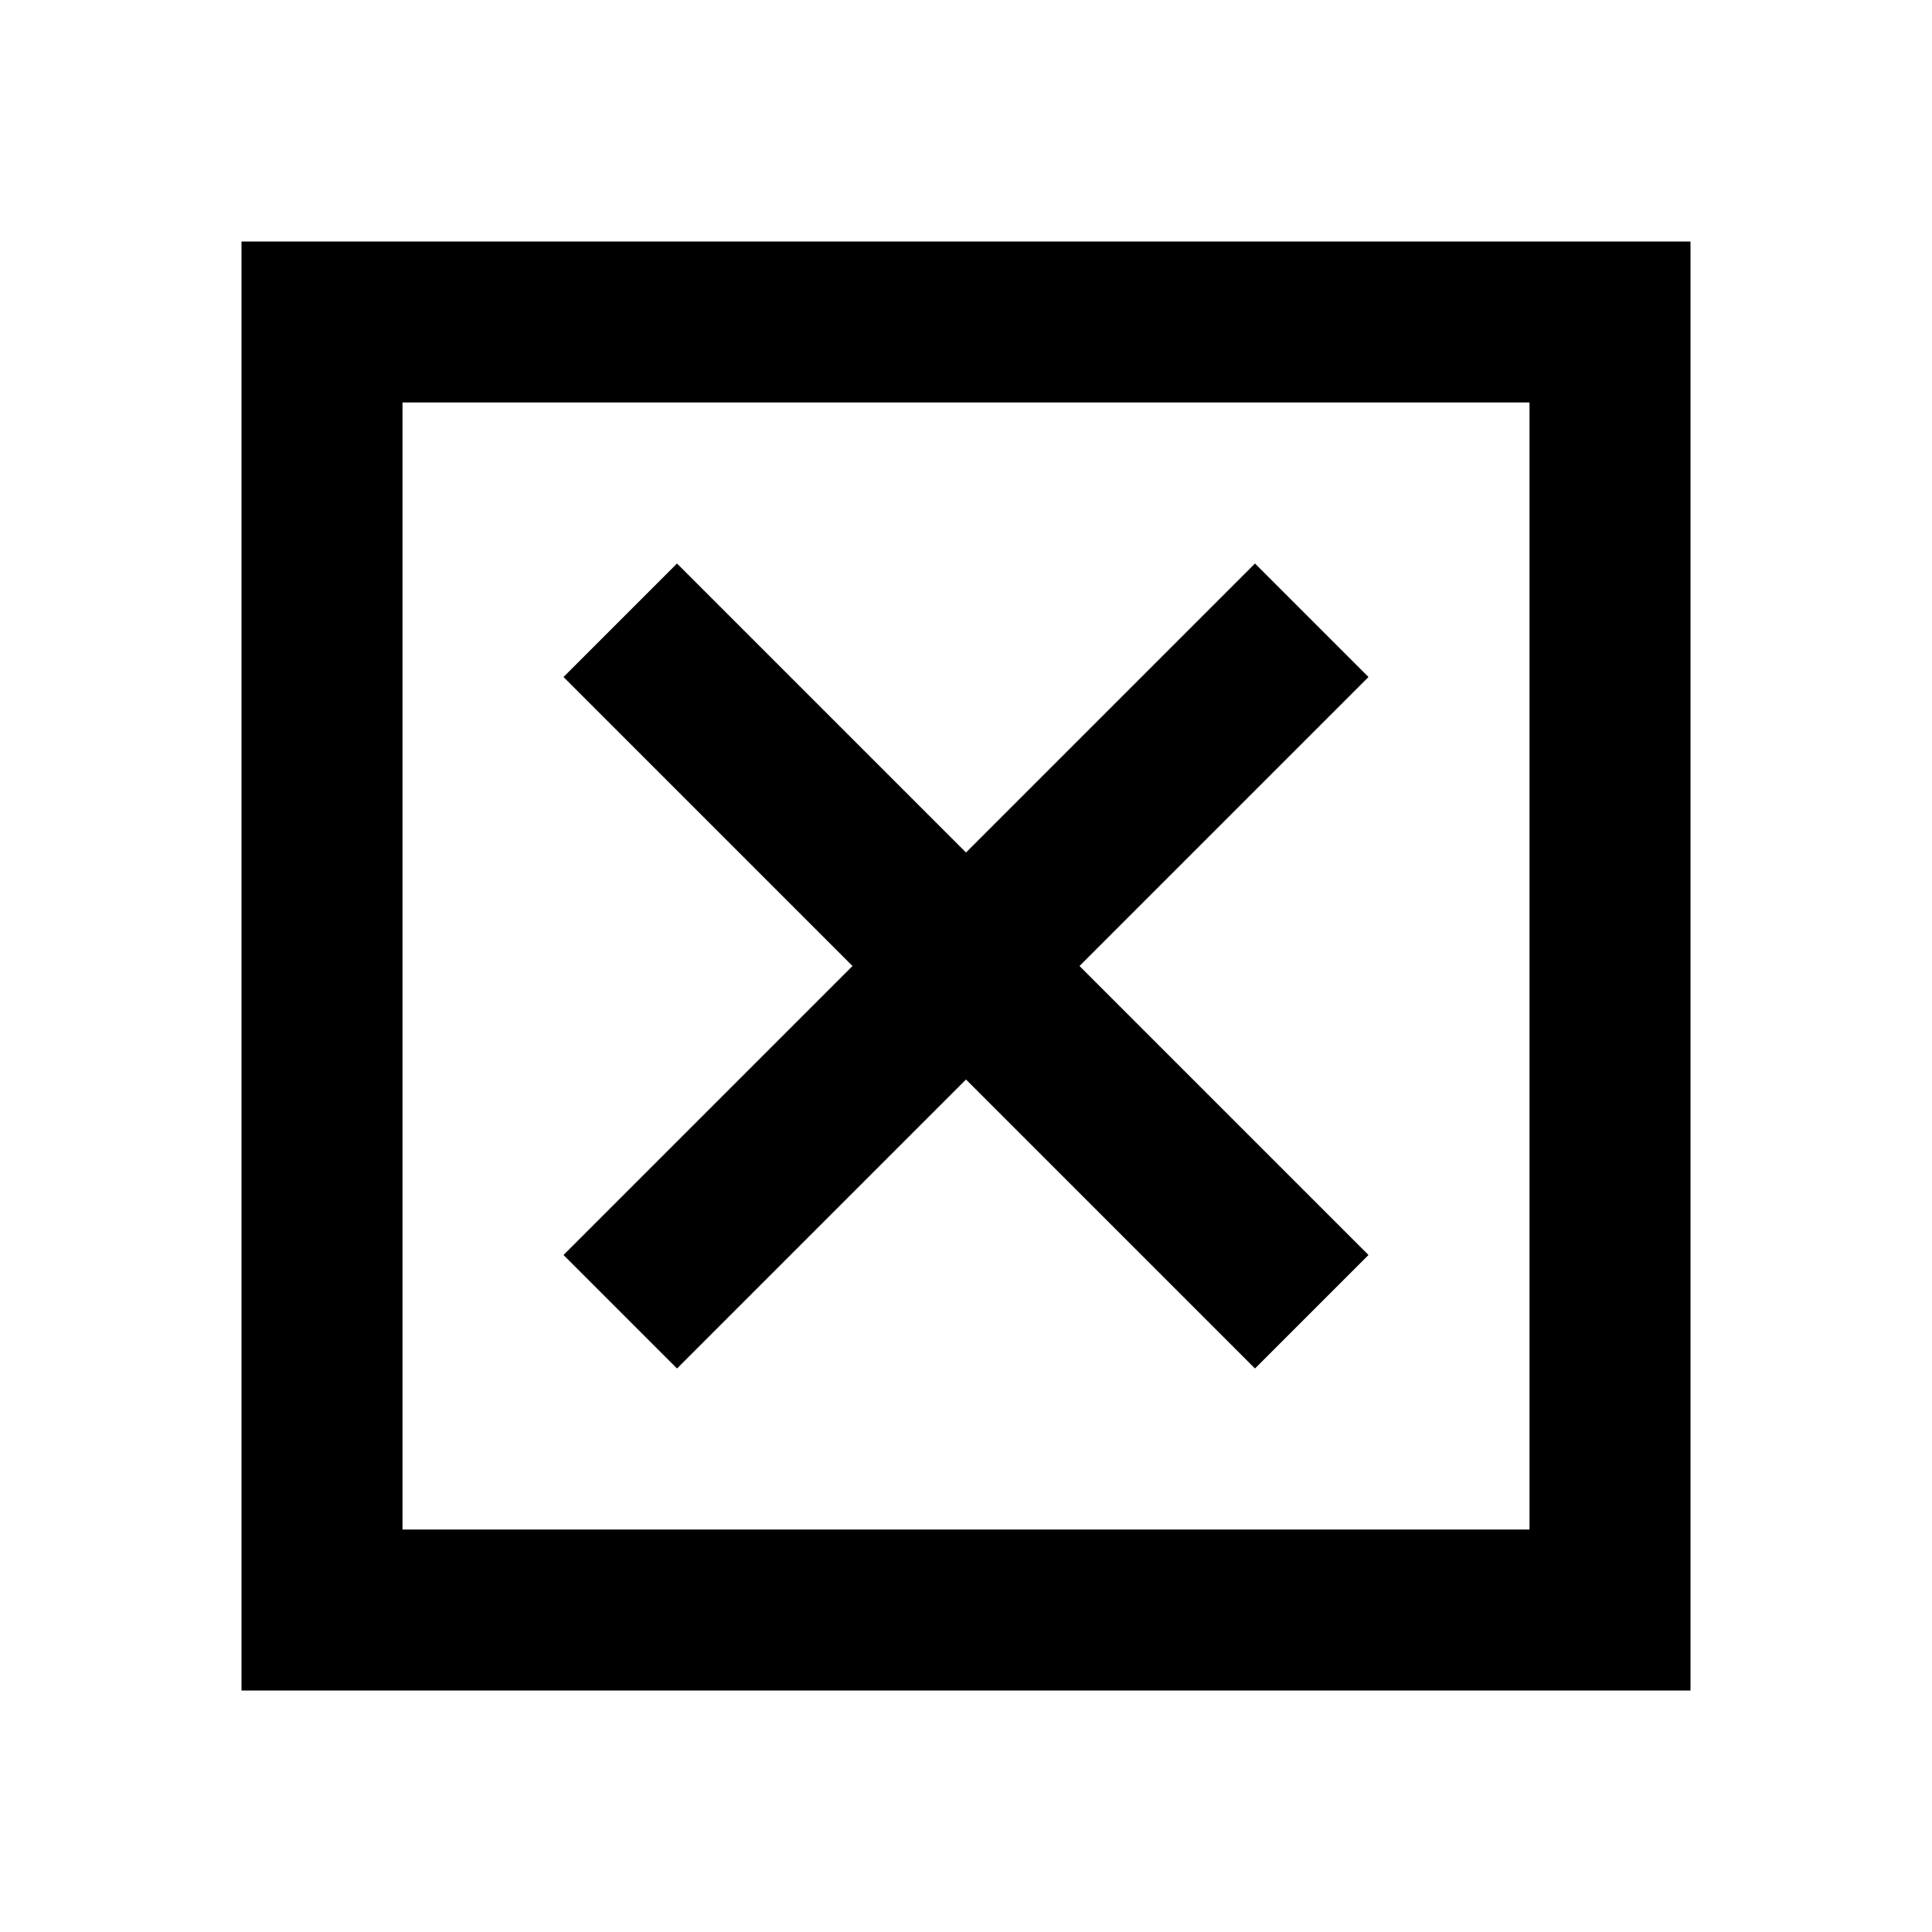
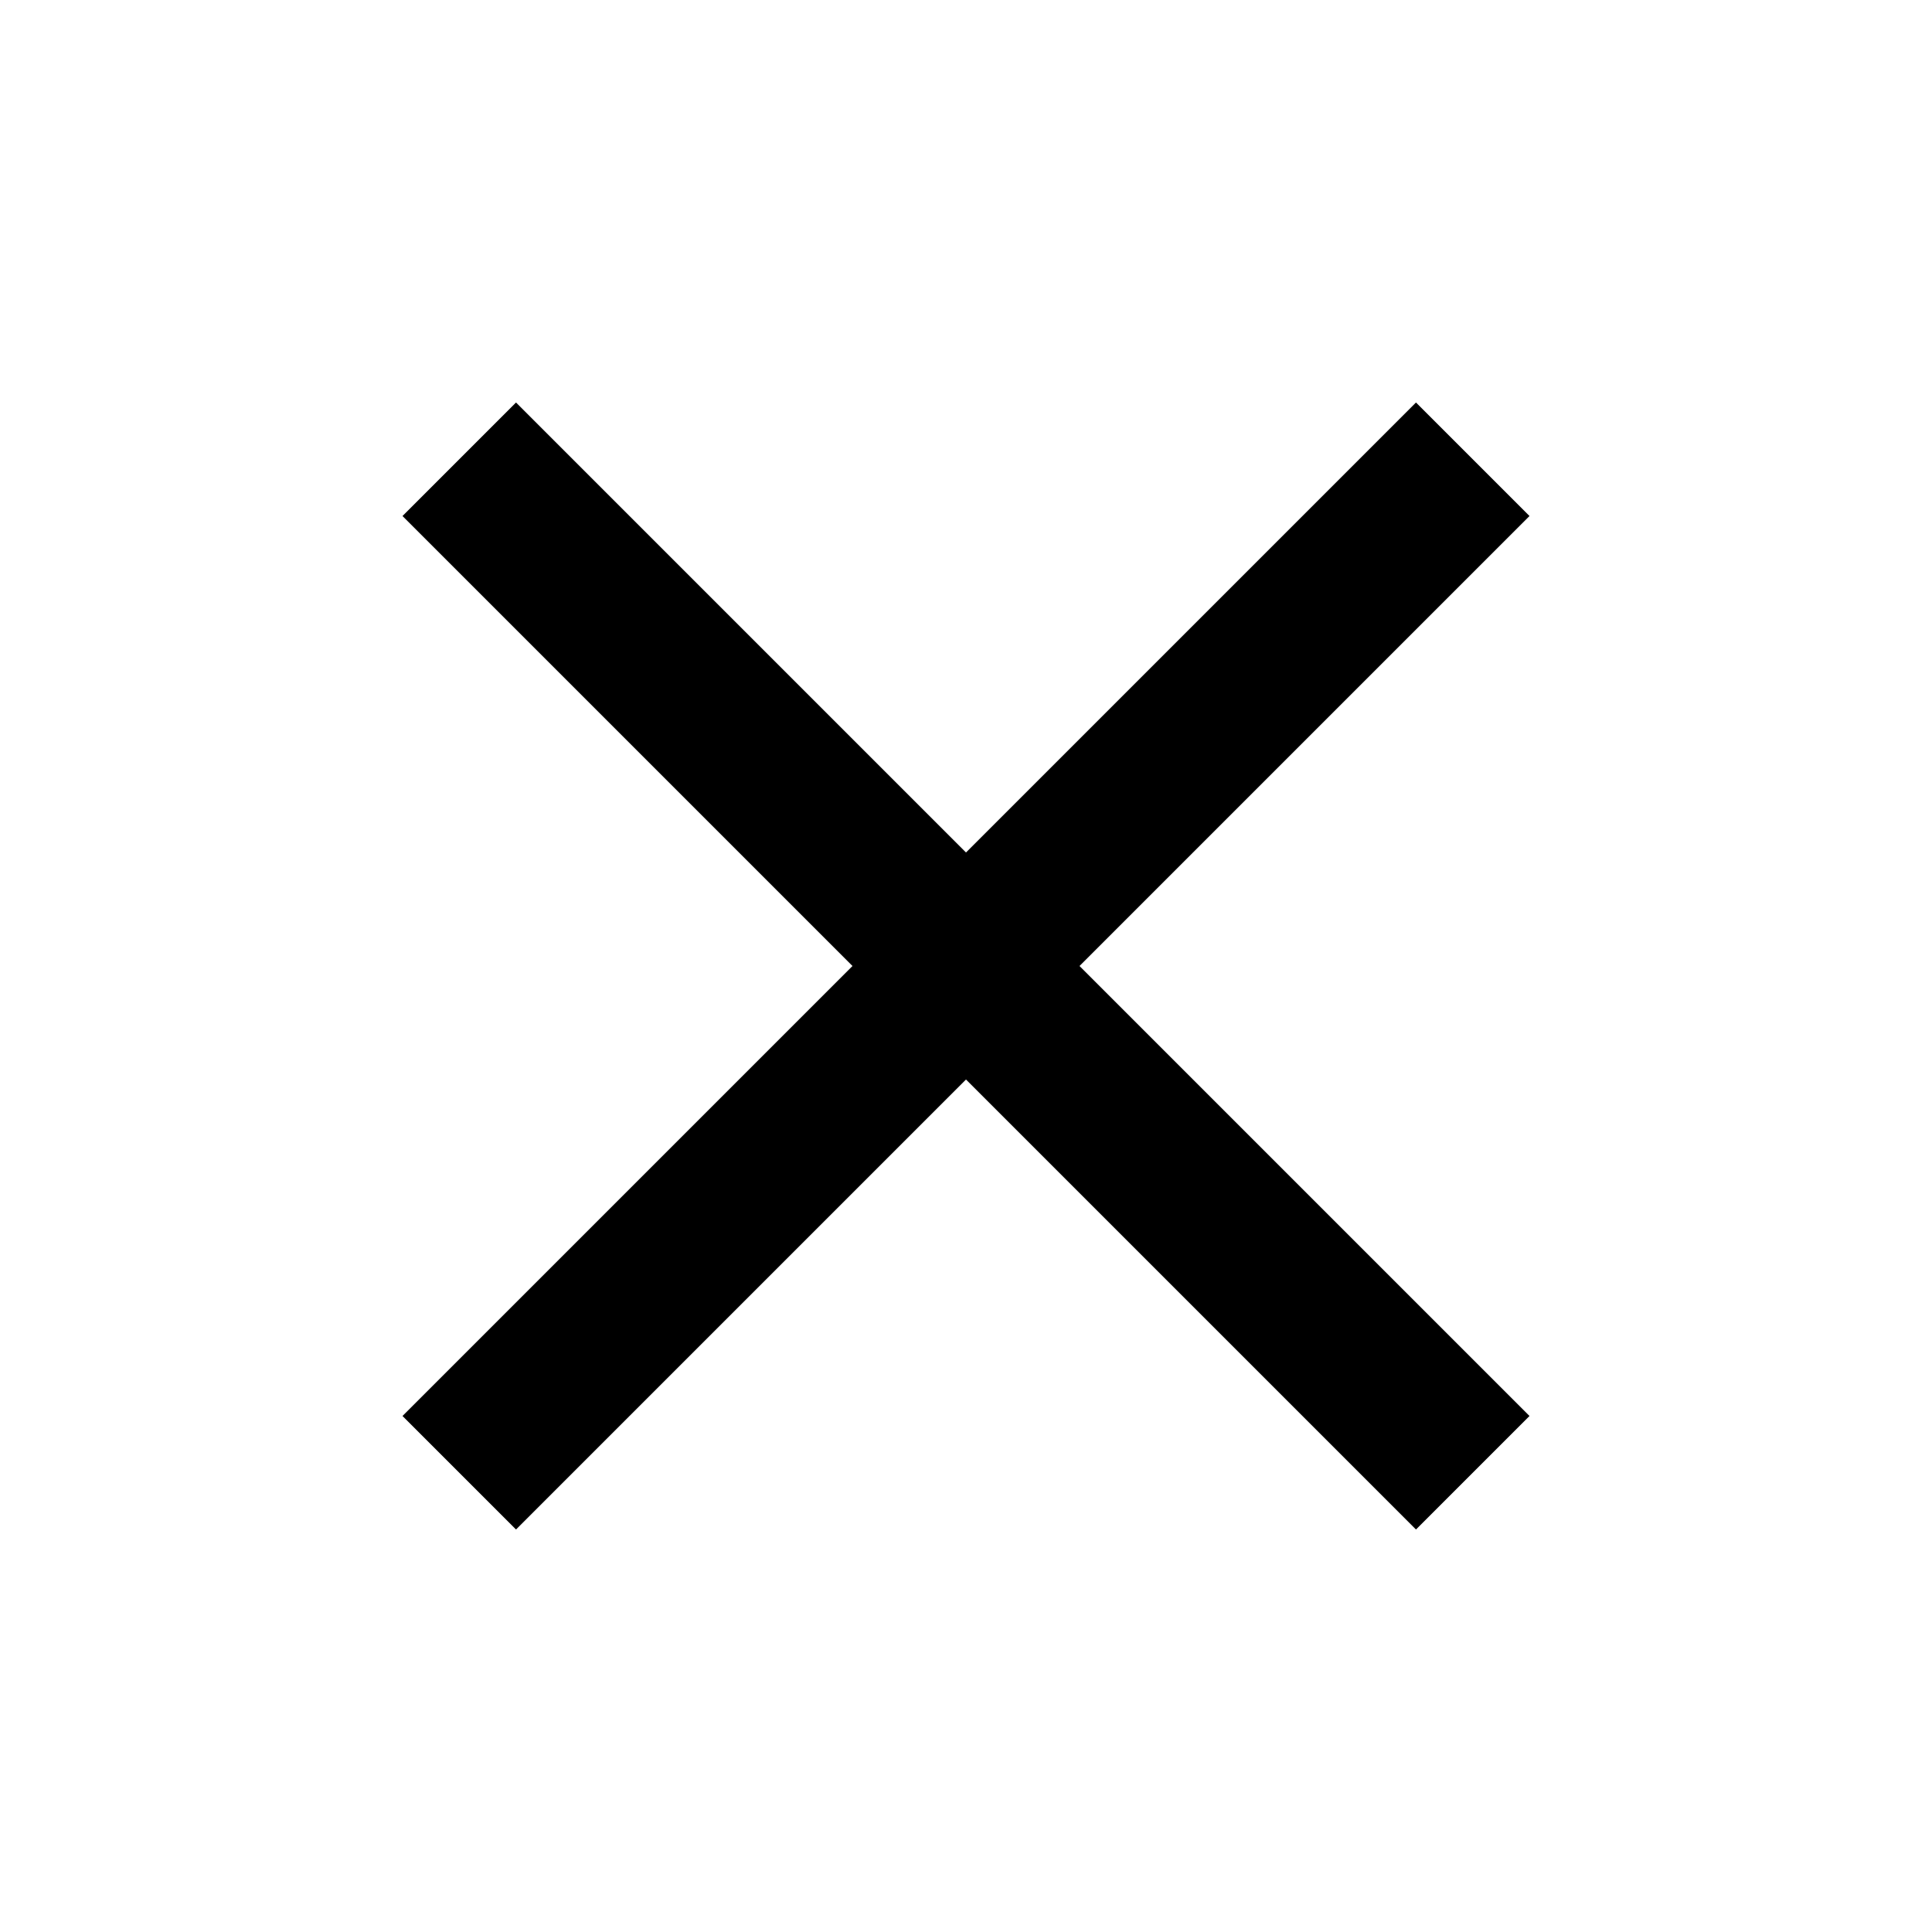
- <svg xmlns="http://www.w3.org/2000/svg" enable-background="new 0 0 24 24" height="24px" viewBox="0 0 24 24" width="24px" fill="#000000">
-   <rect fill="none" height="24" width="24" />
-   <path d="M19,19H5V5h14V19z M3,3v18h18V3H3z M17,15.59L15.59,17L12,13.41L8.41,17L7,15.59L10.59,12L7,8.41L8.41,7L12,10.59L15.59,7 L17,8.41L13.41,12L17,15.59z" />
+ <svg xmlns="http://www.w3.org/2000/svg" height="24px" viewBox="0 0 24 24" width="24px" fill="#000000">
+   <path d="M0 0h24v24H0V0z" fill="none" />
+   <path d="M19 6.41L17.59 5 12 10.59 6.41 5 5 6.41 10.59 12 5 17.59 6.41 19 12 13.41 17.59 19 19 17.59 13.41 12 19 6.41z" />
</svg>
